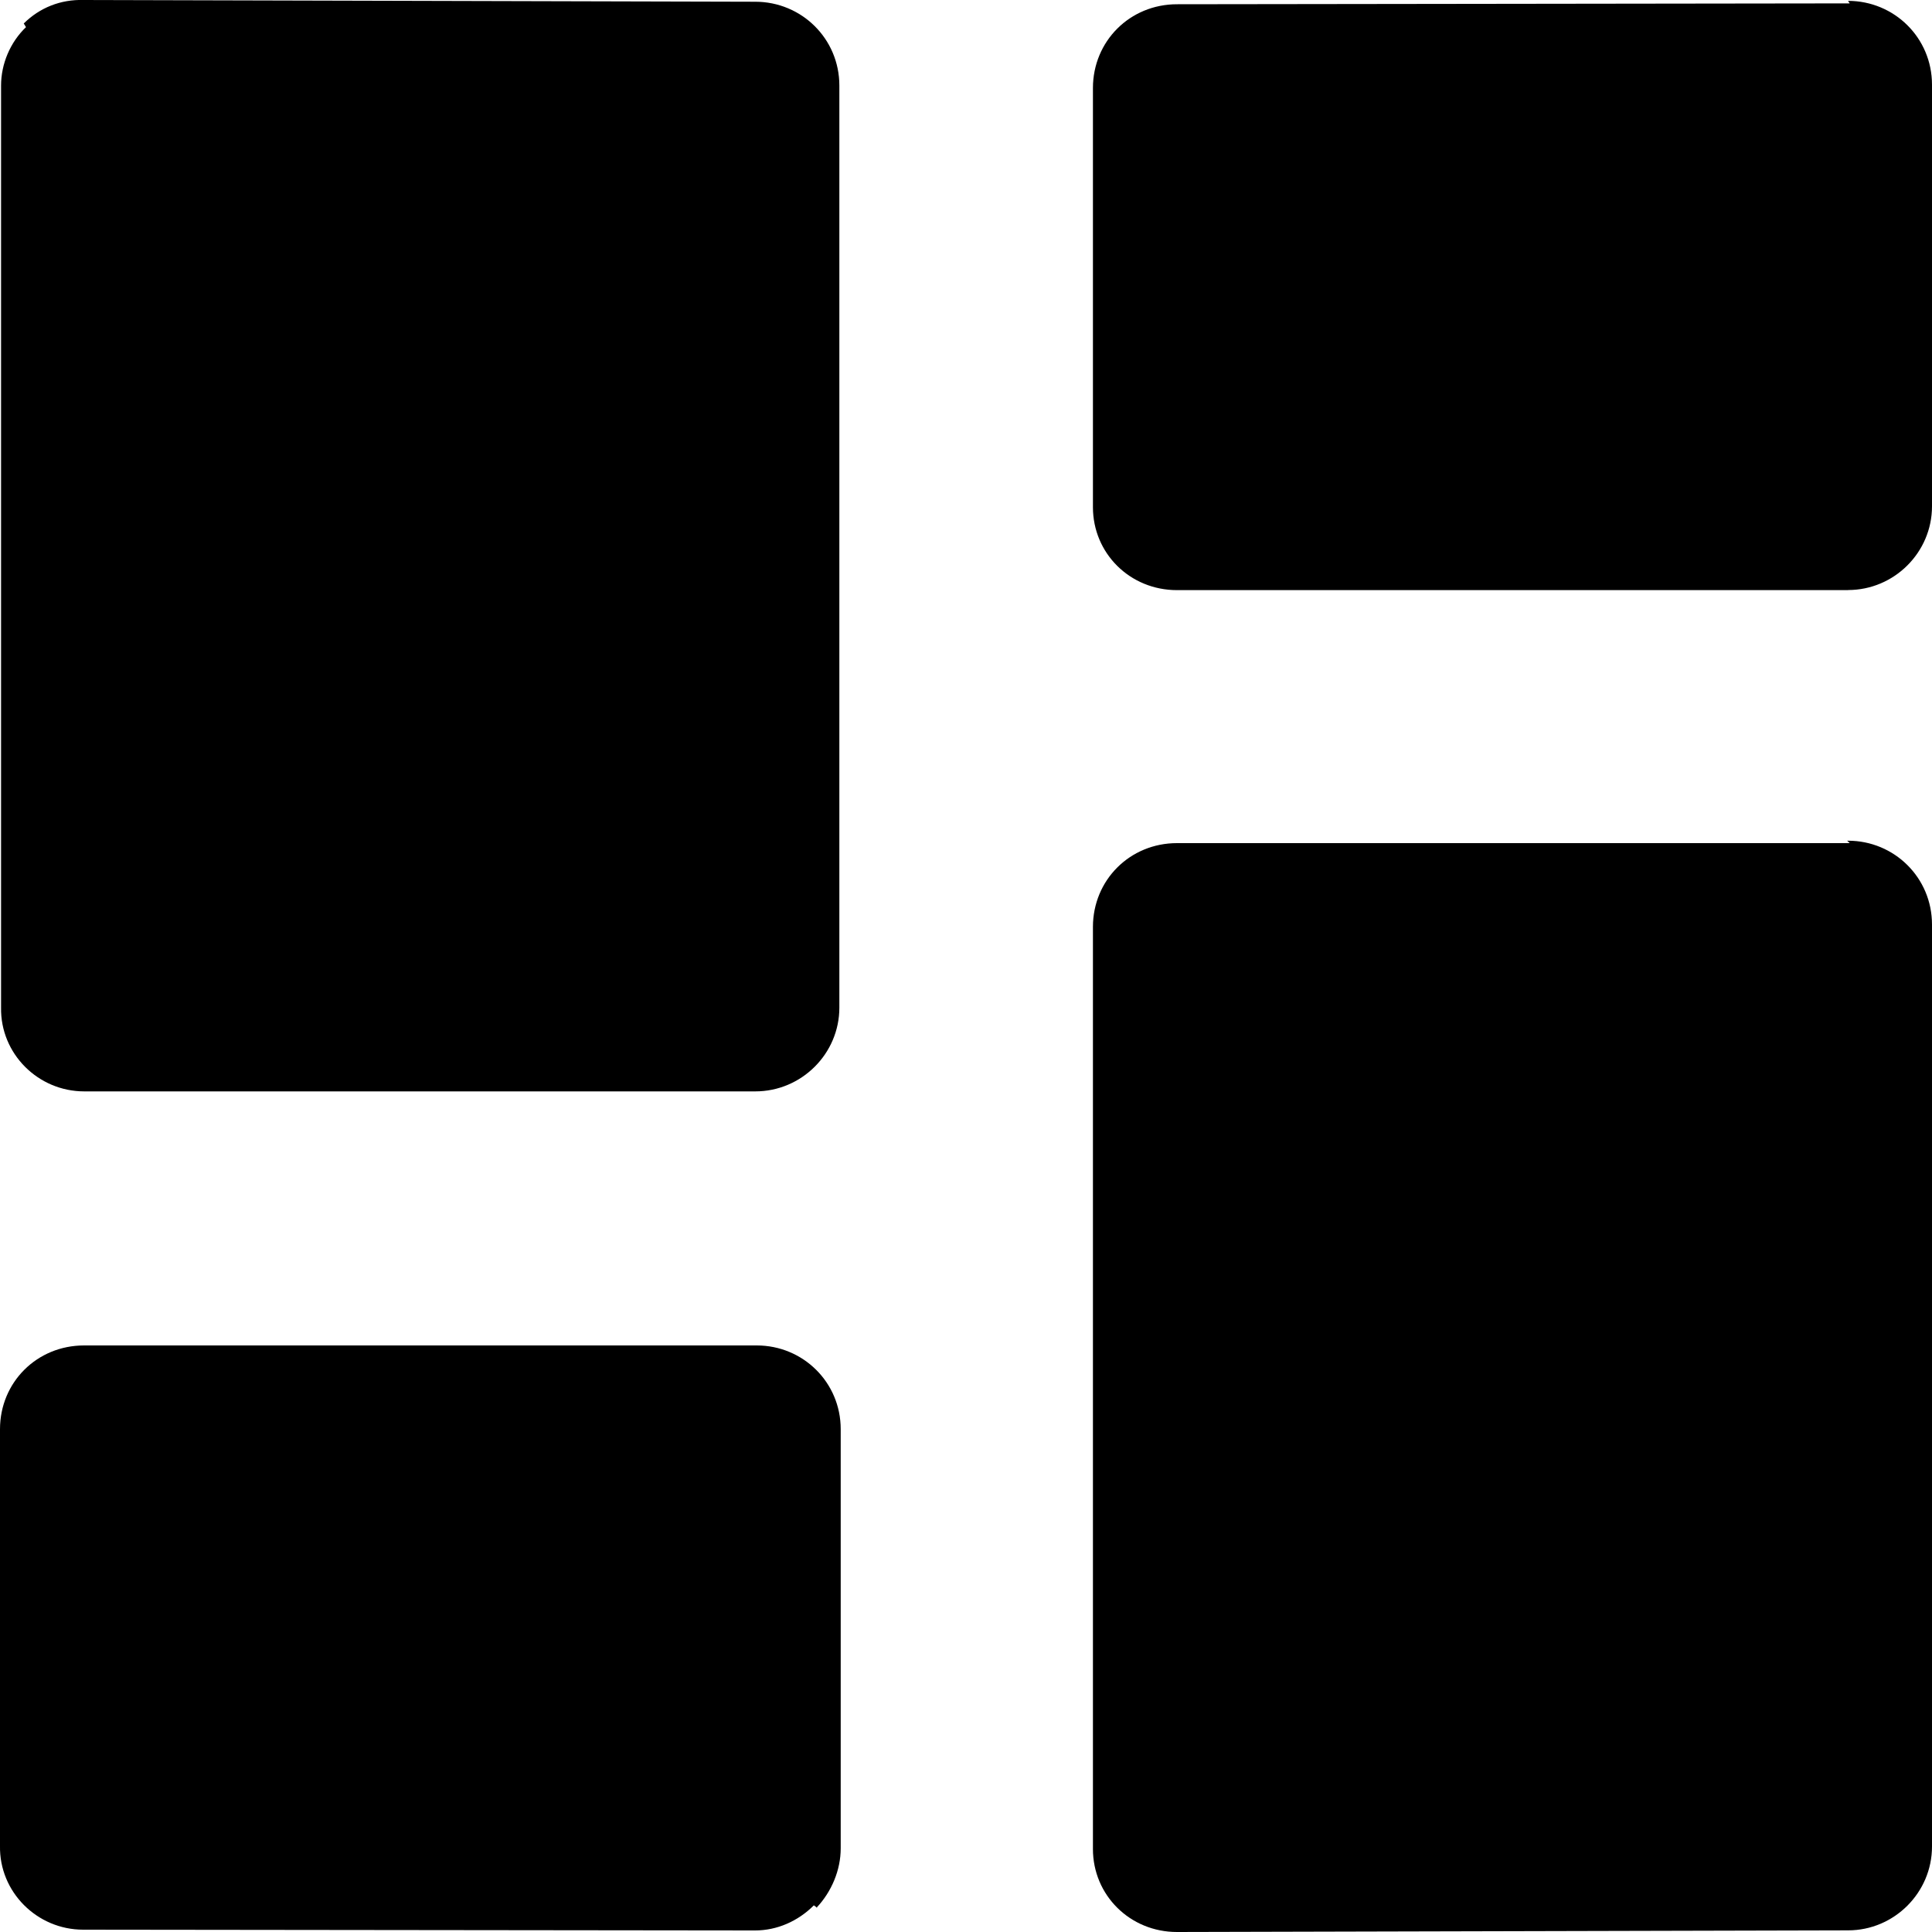
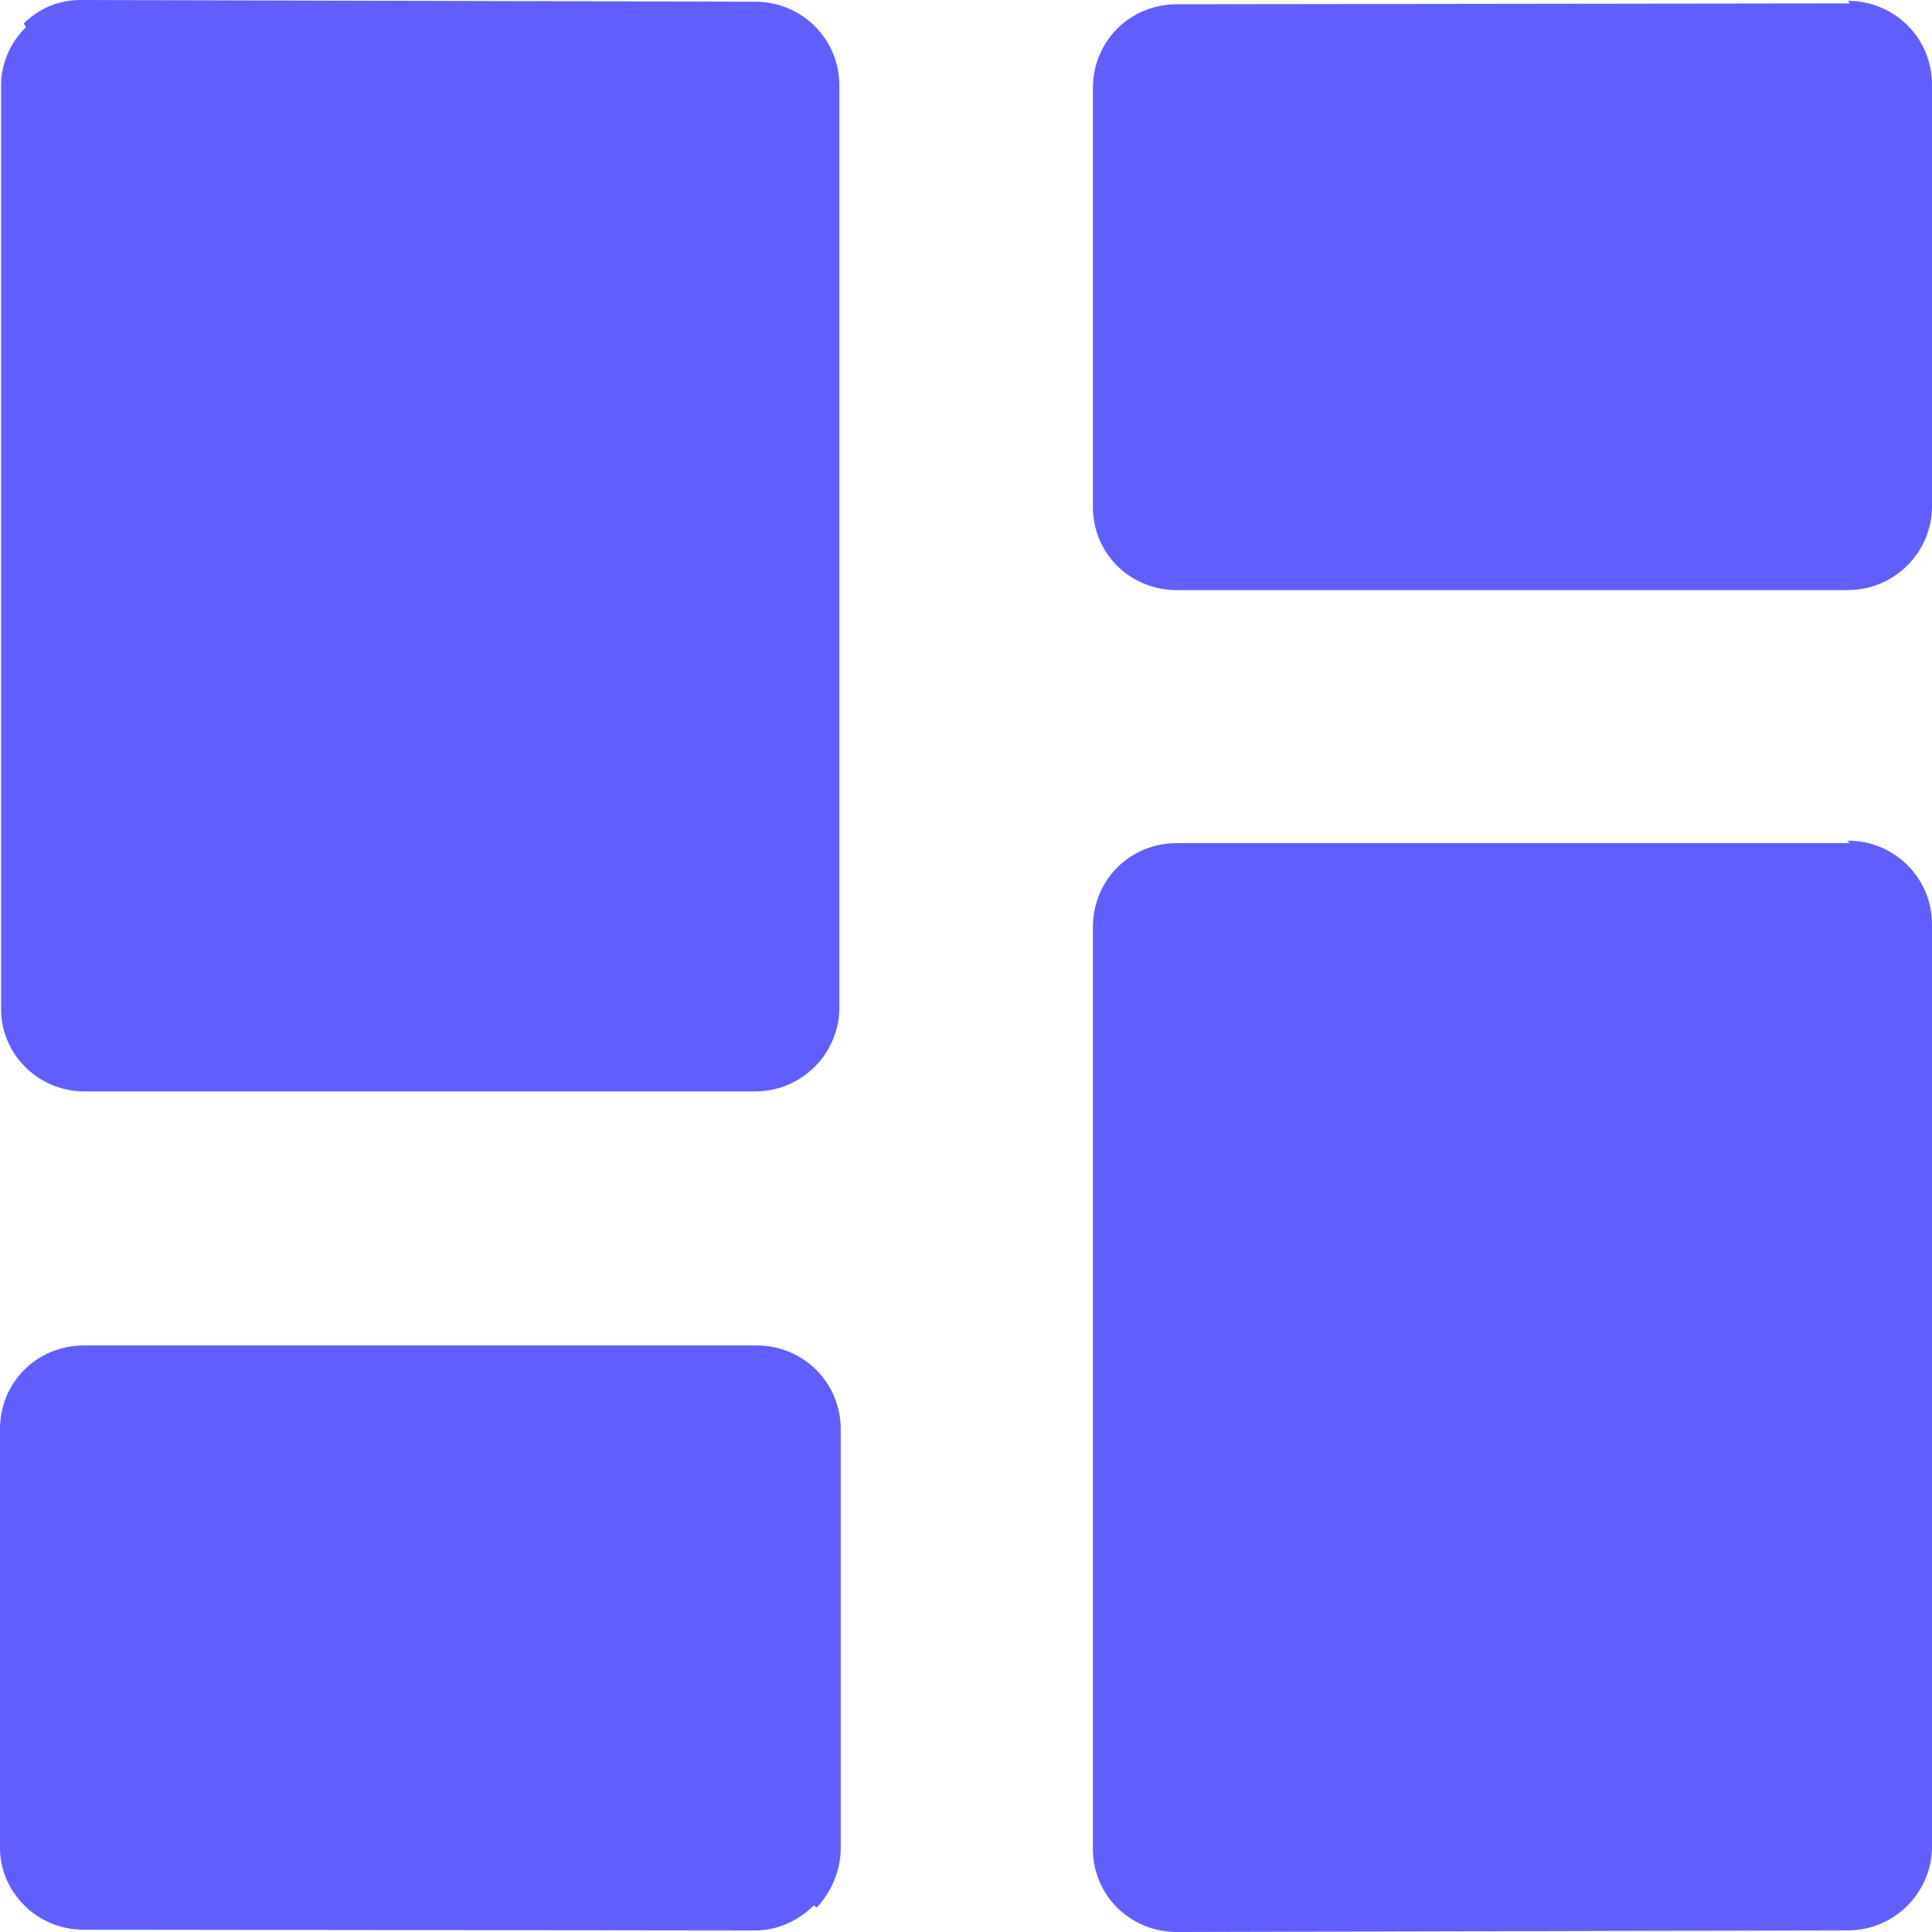
<svg xmlns="http://www.w3.org/2000/svg" width="20" height="20" viewBox="0 0 20 20" fill="none">
-   <path d="M0.269 0.281C0.106 0.437 0.011 0.661 0.011 0.886V10.431C0.003 10.908 0.394 11.298 0.872 11.298H7.819C8.297 11.298 8.689 10.908 8.689 10.431V0.886C8.689 0.4 8.297 0.018 7.819 0.018L0.864 0C0.629 -0.007 0.411 0.079 0.246 0.243L0.269 0.281Z" fill="black" />
-   <path d="M12.192 0.044L19.148 0.035L19.131 0.009C19.609 0.009 20 0.391 20 0.877V5.241C20 5.718 19.609 6.108 19.131 6.108L19.139 6.109H12.184C11.697 6.109 11.314 5.728 11.314 5.25V0.912C11.314 0.426 11.697 0.044 12.184 0.044H12.192Z" fill="black" />
-   <path d="M8.46 19.75H8.451L8.455 19.746L8.46 19.75Z" fill="black" />
-   <path d="M8.703 19.134C8.703 19.358 8.609 19.582 8.455 19.746L8.425 19.724C8.26 19.889 8.043 19.984 7.816 19.984L0.861 19.976C0.383 19.976 -0.009 19.585 0 19.108V14.795C0 14.309 0.383 13.928 0.87 13.928H7.834C8.312 13.928 8.703 14.309 8.703 14.795V19.134Z" fill="black" />
-   <path d="M19.148 8.728L19.122 8.703H19.131C19.609 8.703 20 9.085 20 9.571V19.115C20 19.592 19.609 19.983 19.131 19.983L12.184 20C11.697 20 11.314 19.618 11.314 19.141V9.596C11.314 9.11 11.697 8.728 12.184 8.728H19.148Z" fill="black" />
+   <path d="M0.269 0.281C0.106 0.437 0.011 0.661 0.011 0.886V10.431C0.003 10.908 0.394 11.298 0.872 11.298H7.819C8.297 11.298 8.689 10.908 8.689 10.431V0.886C8.689 0.4 8.297 0.018 7.819 0.018L0.864 0C0.629 -0.007 0.411 0.079 0.246 0.243L0.269 0.281Z" fill="#605EFF" />
+   <path d="M12.192 0.044L19.148 0.035L19.131 0.009C19.609 0.009 20 0.391 20 0.877V5.241C20 5.718 19.609 6.108 19.131 6.108L19.139 6.109H12.184C11.697 6.109 11.314 5.728 11.314 5.25V0.912C11.314 0.426 11.697 0.044 12.184 0.044H12.192Z" fill="#605EFF" />
+   <path d="M8.46 19.75H8.451L8.455 19.746L8.46 19.75Z" fill="#605EFF" />
+   <path d="M8.703 19.134C8.703 19.358 8.609 19.582 8.455 19.746L8.425 19.724C8.26 19.889 8.043 19.984 7.816 19.984L0.861 19.976C0.383 19.976 -0.009 19.585 0 19.108V14.795C0 14.309 0.383 13.928 0.87 13.928H7.834C8.312 13.928 8.703 14.309 8.703 14.795V19.134Z" fill="#605EFF" />
+   <path d="M19.148 8.728L19.122 8.703H19.131C19.609 8.703 20 9.085 20 9.571V19.115C20 19.592 19.609 19.983 19.131 19.983L12.184 20C11.697 20 11.314 19.618 11.314 19.141V9.596C11.314 9.11 11.697 8.728 12.184 8.728H19.148Z" fill="#605EFF" />
</svg>
